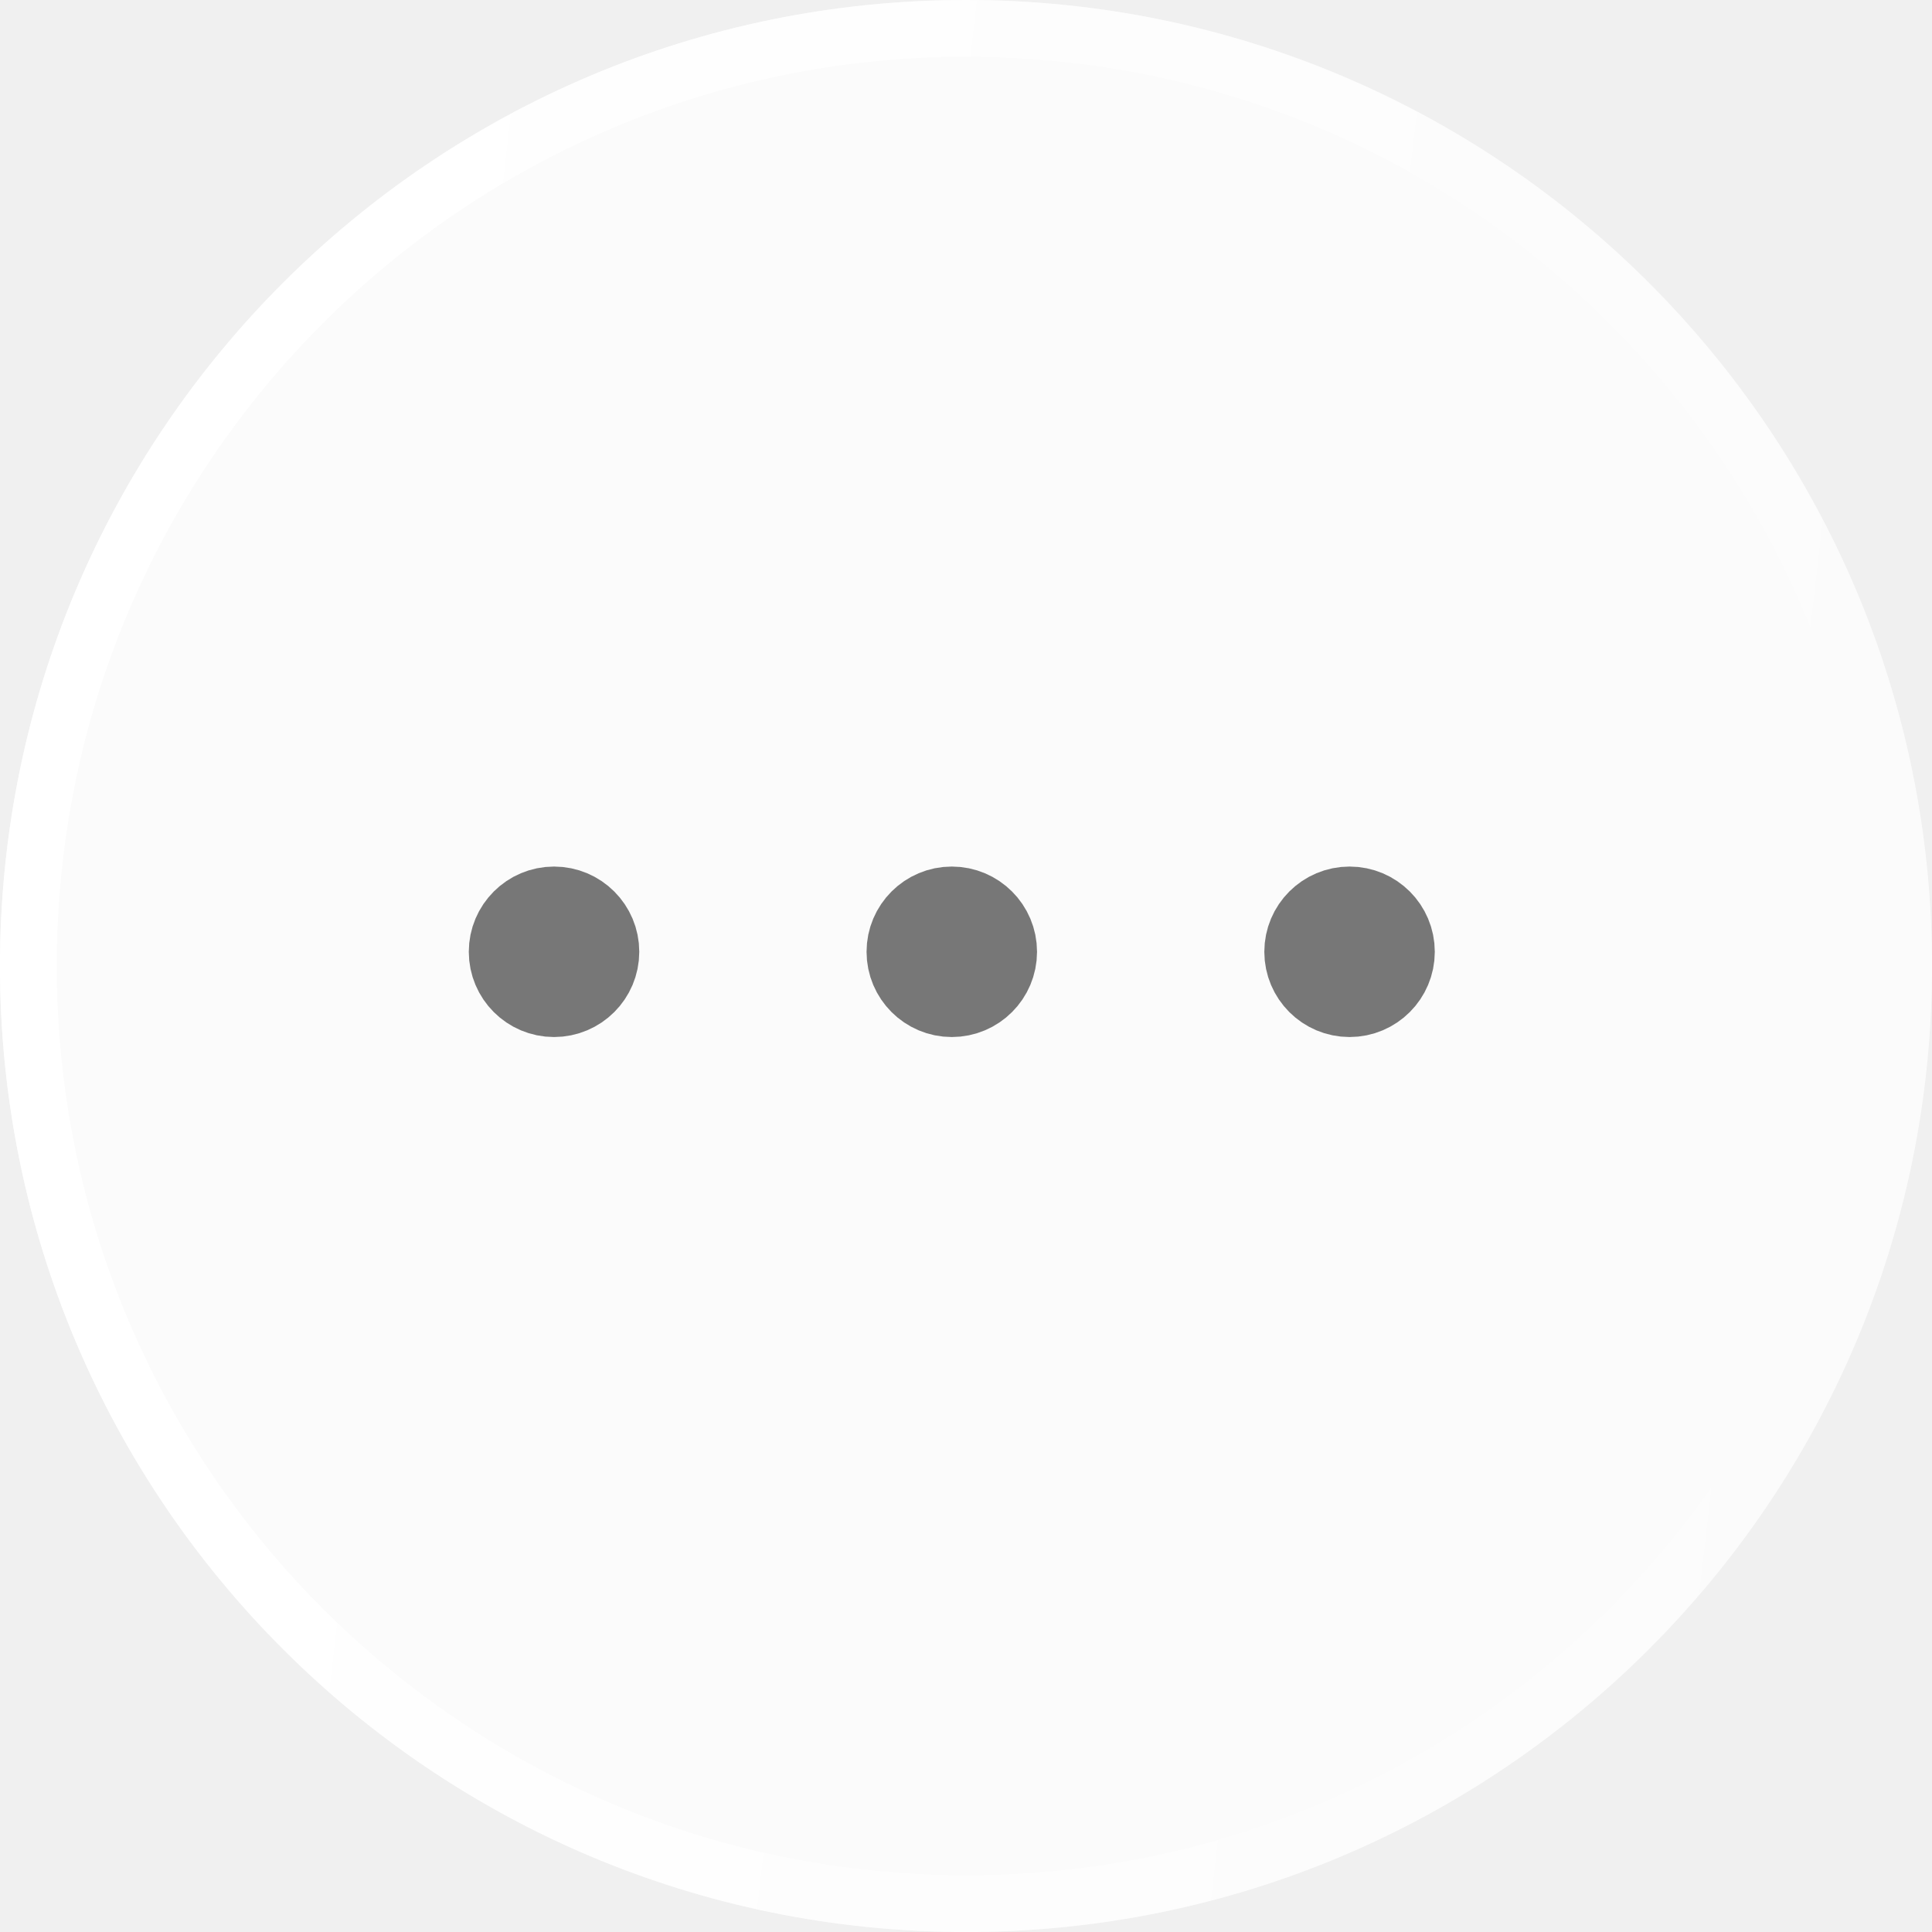
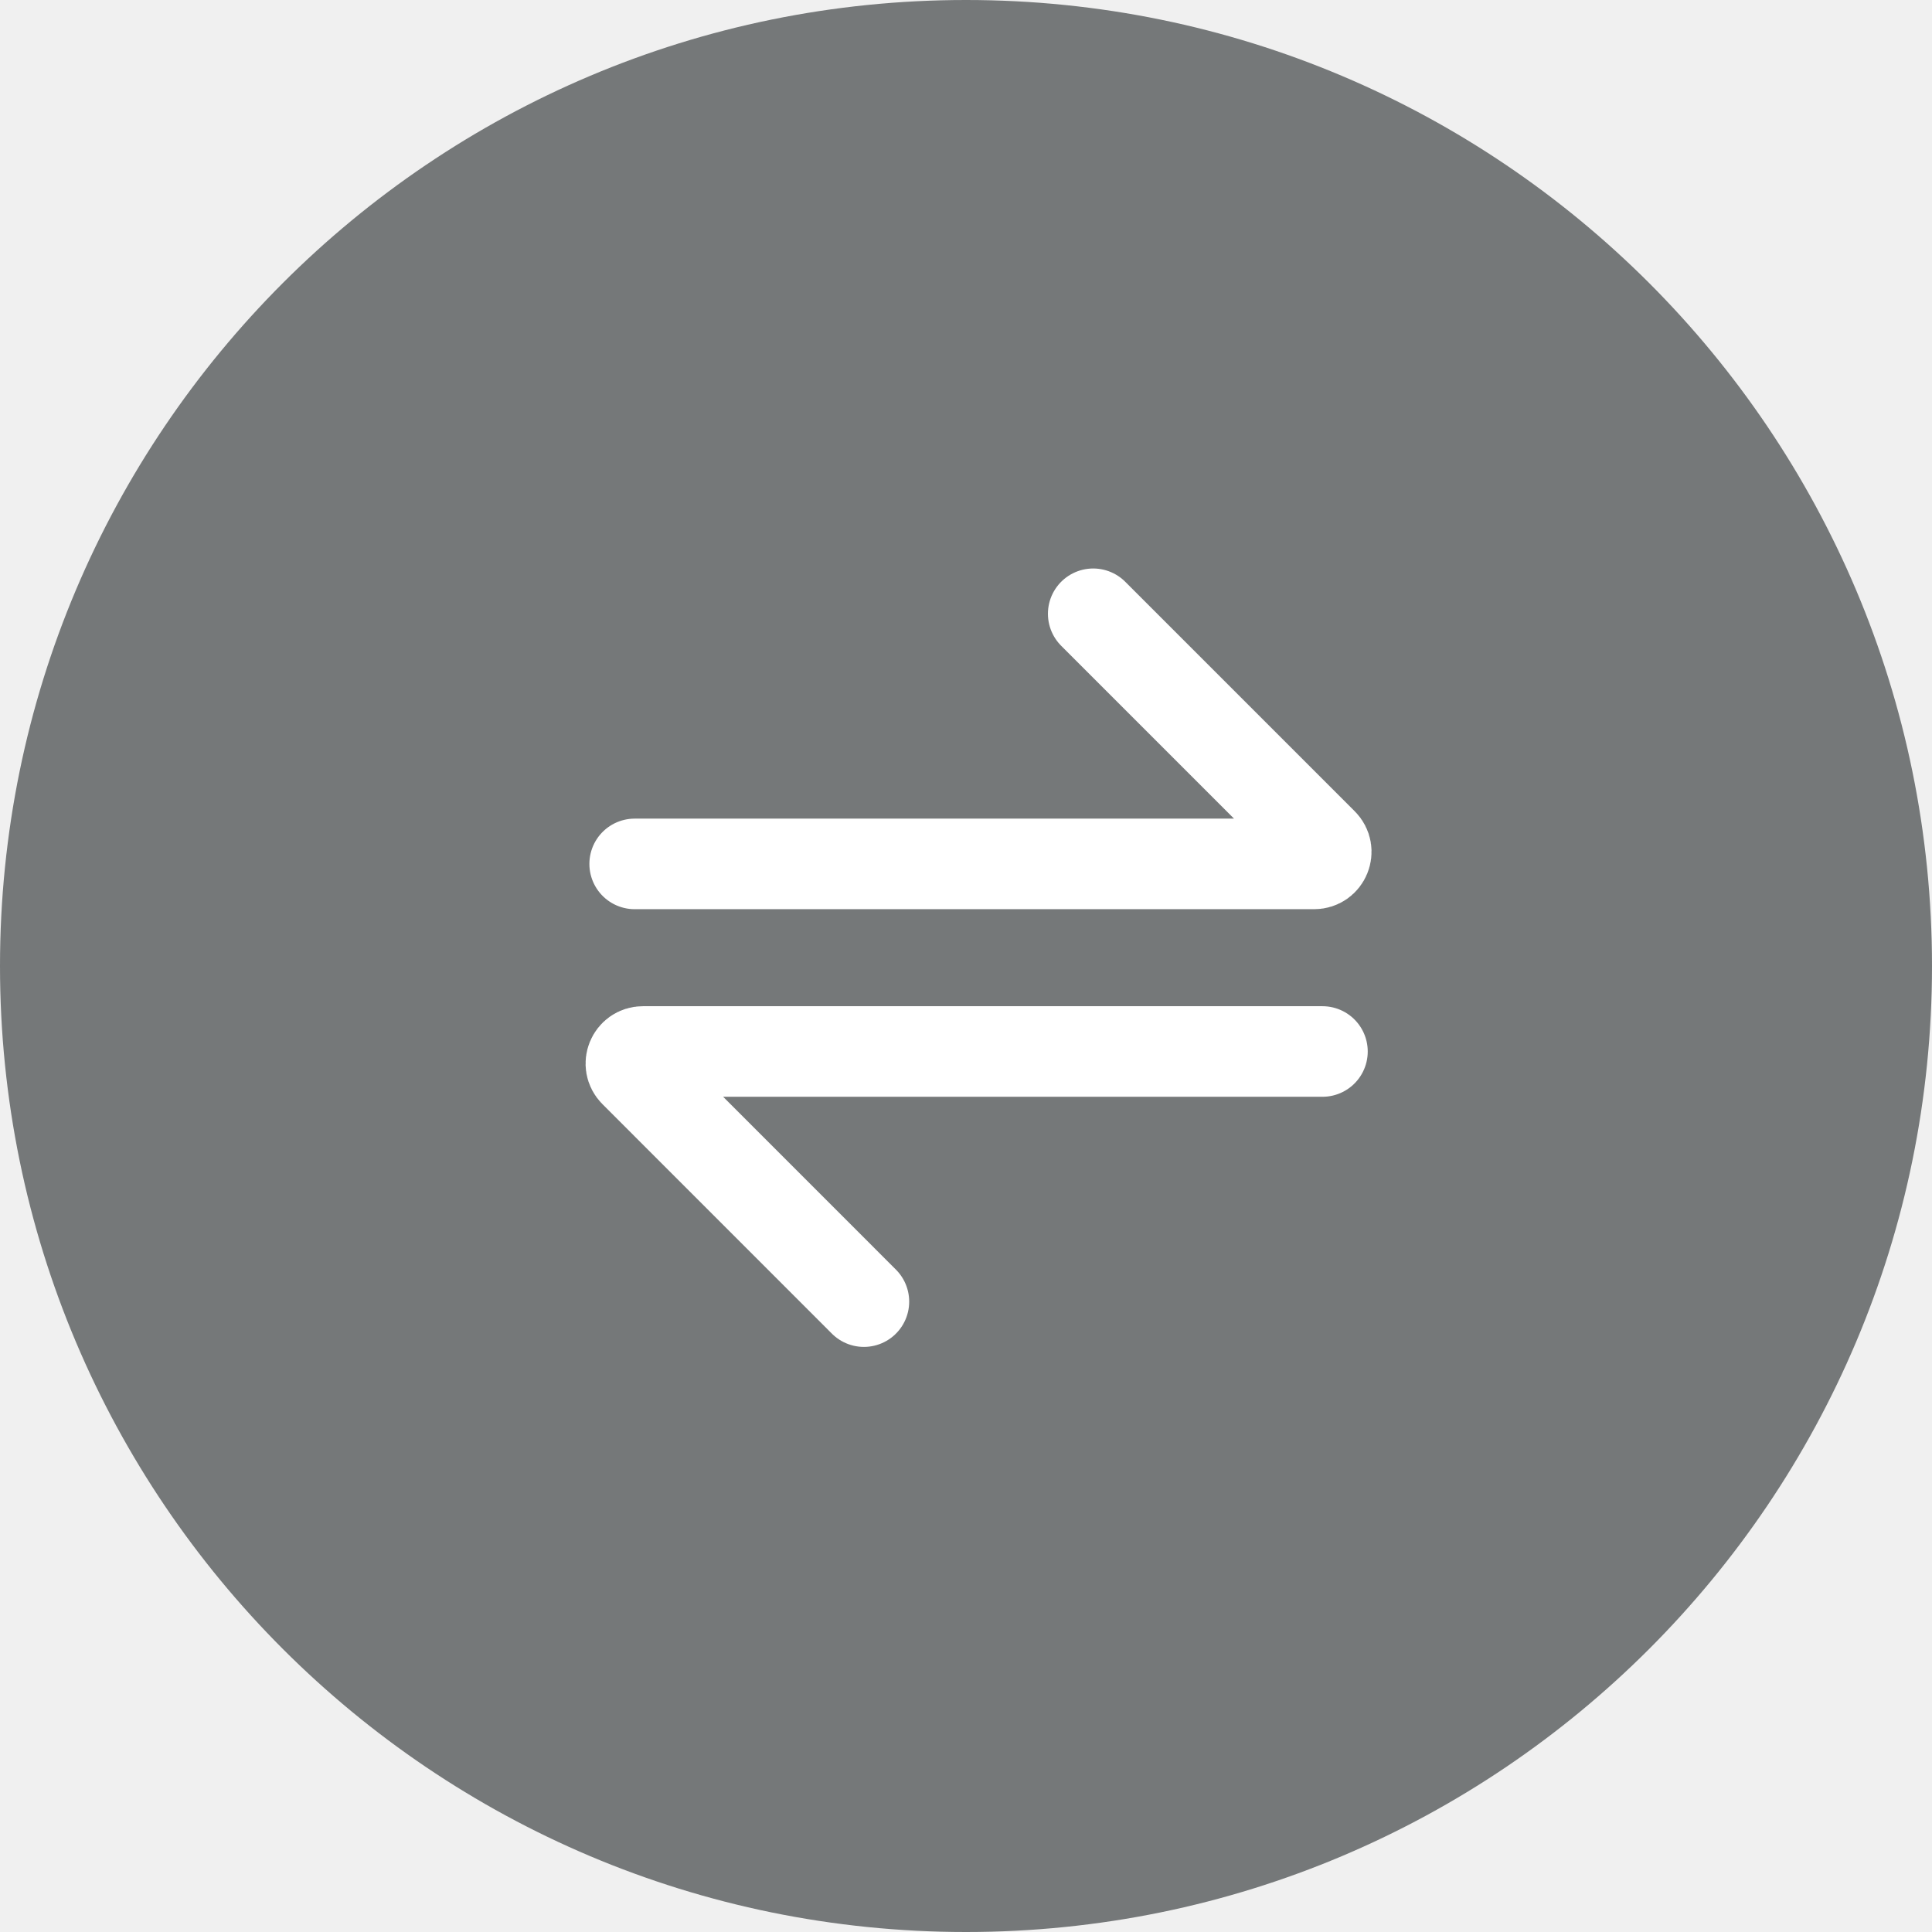
- <svg xmlns="http://www.w3.org/2000/svg" width="34" height="34" viewBox="0 0 34 34" fill="none">
-   <g filter="url(#filter0_b_897_312)">
-     <rect width="34" height="34" rx="17" fill="white" fill-opacity="0.7" />
-     <path d="M16.75 17.5C17.164 17.5 17.5 17.164 17.5 16.75C17.5 16.336 17.164 16 16.75 16C16.336 16 16 16.336 16 16.75C16 17.164 16.336 17.5 16.75 17.5Z" stroke="#777777" stroke-width="1.5" stroke-linecap="round" stroke-linejoin="round" />
-     <path d="M23.75 17.5C24.164 17.5 24.5 17.164 24.5 16.75C24.5 16.336 24.164 16 23.75 16C23.336 16 23 16.336 23 16.75C23 17.164 23.336 17.5 23.75 17.5Z" stroke="#777777" stroke-width="1.5" stroke-linecap="round" stroke-linejoin="round" />
-     <path d="M9.75 17.5C10.164 17.5 10.5 17.164 10.5 16.75C10.5 16.336 10.164 16 9.75 16C9.336 16 9 16.336 9 16.75C9 17.164 9.336 17.5 9.75 17.5Z" stroke="#777777" stroke-width="1.5" stroke-linecap="round" stroke-linejoin="round" />
-     <rect x="0.5" y="0.5" width="33" height="33" rx="16.5" stroke="url(#paint0_linear_897_312)" />
+ <svg xmlns="http://www.w3.org/2000/svg" width="32" height="32" viewBox="0 0 32 32" fill="none">
+   <g filter="url(#filter0_b_1477_9998)">
+     <rect width="32" height="32" rx="16" fill="#757879" />
+     <path d="M18.107 10.166L21.908 13.967C22.034 14.093 21.945 14.309 21.767 14.309H10.512" stroke="white" stroke-width="1.5" stroke-linecap="round" />
+     <path d="M14.309 21.559L10.508 17.757C10.382 17.631 10.471 17.416 10.649 17.416L21.904 17.416" stroke="white" stroke-width="1.5" stroke-linecap="round" />
  </g>
  <defs>
-     <filter id="filter0_b_897_312" x="-4" y="-4" width="42" height="42" filterUnits="userSpaceOnUse" color-interpolation-filters="sRGB">
+     <filter id="filter0_b_1477_9998" x="-4" y="-4" width="40" height="40" filterUnits="userSpaceOnUse" color-interpolation-filters="sRGB">
      <feFlood flood-opacity="0" result="BackgroundImageFix" />
      <feGaussianBlur in="BackgroundImageFix" stdDeviation="2" />
-       <feComposite in2="SourceAlpha" operator="in" result="effect1_backgroundBlur_897_312" />
-       <feBlend mode="normal" in="SourceGraphic" in2="effect1_backgroundBlur_897_312" result="shape" />
+       <feComposite in2="SourceAlpha" operator="in" result="effect1_backgroundBlur_1477_9998" />
+       <feBlend mode="normal" in="SourceGraphic" in2="effect1_backgroundBlur_1477_9998" result="shape" />
    </filter>
-     <linearGradient id="paint0_linear_897_312" x1="6.291" y1="-9.122" x2="34.433" y2="-5.882" gradientUnits="userSpaceOnUse">
-       <stop stop-color="white" />
-       <stop offset="1" stop-color="white" stop-opacity="0.2" />
-     </linearGradient>
  </defs>
</svg>
